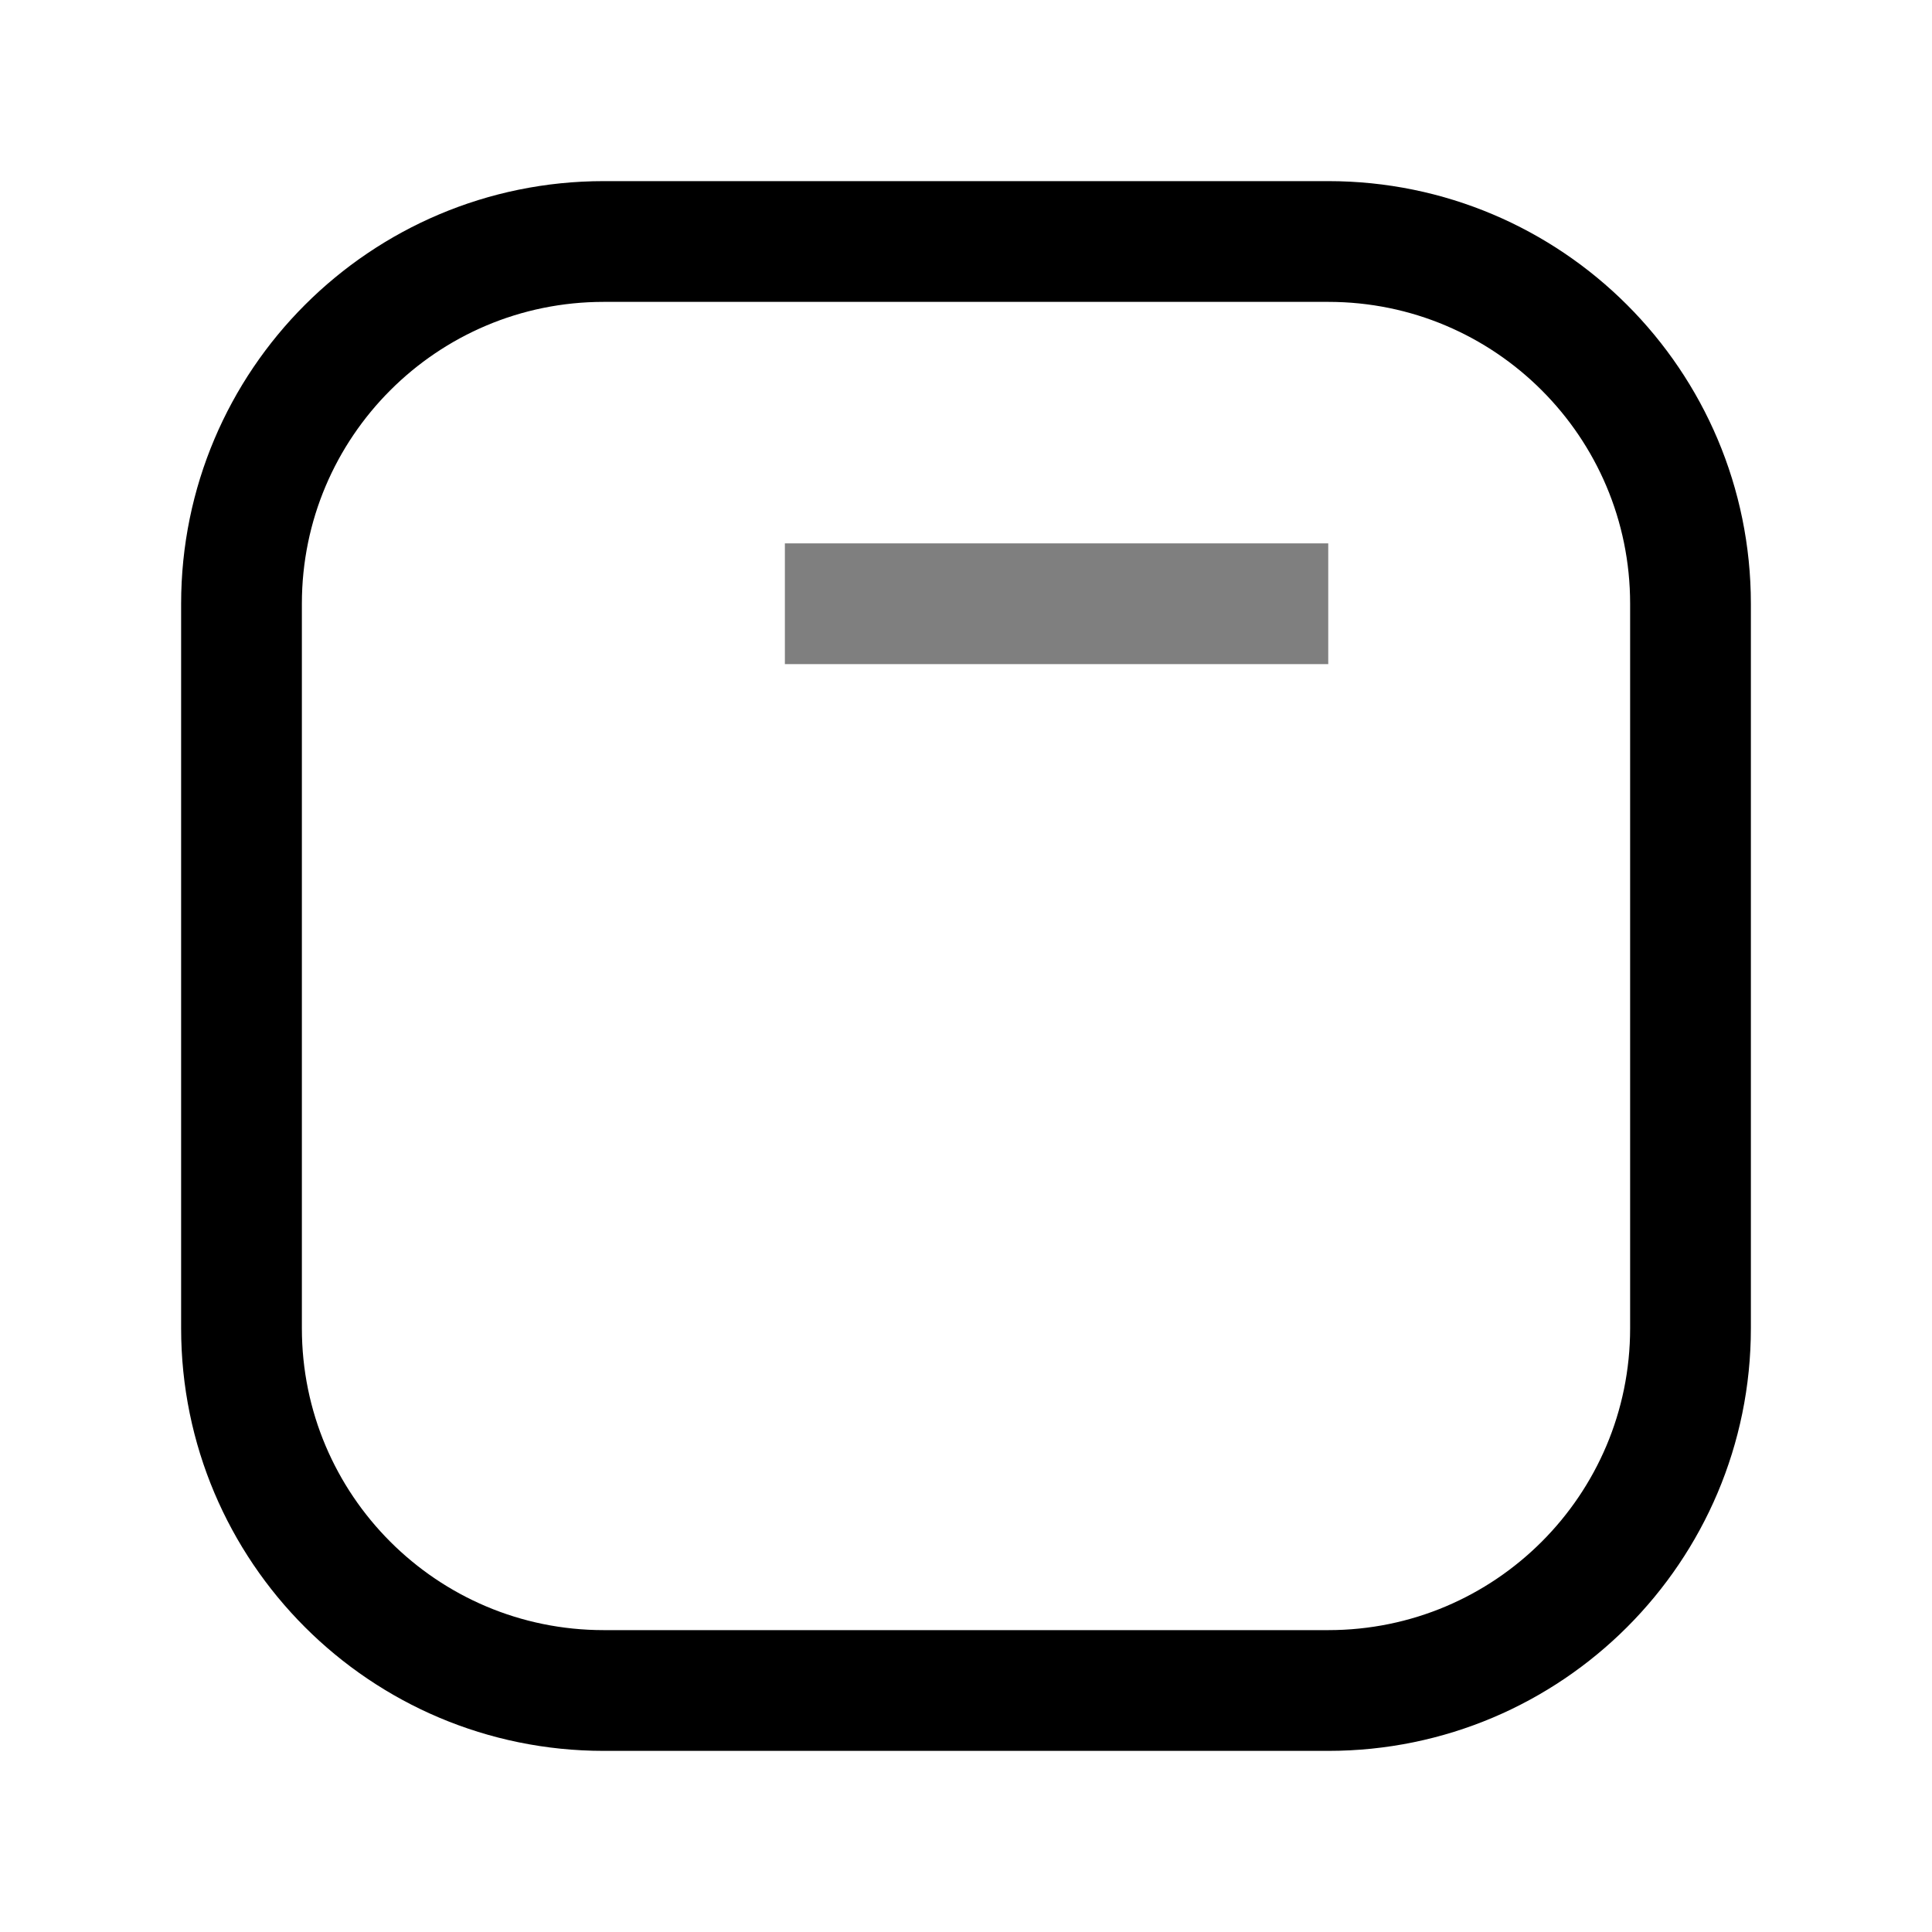
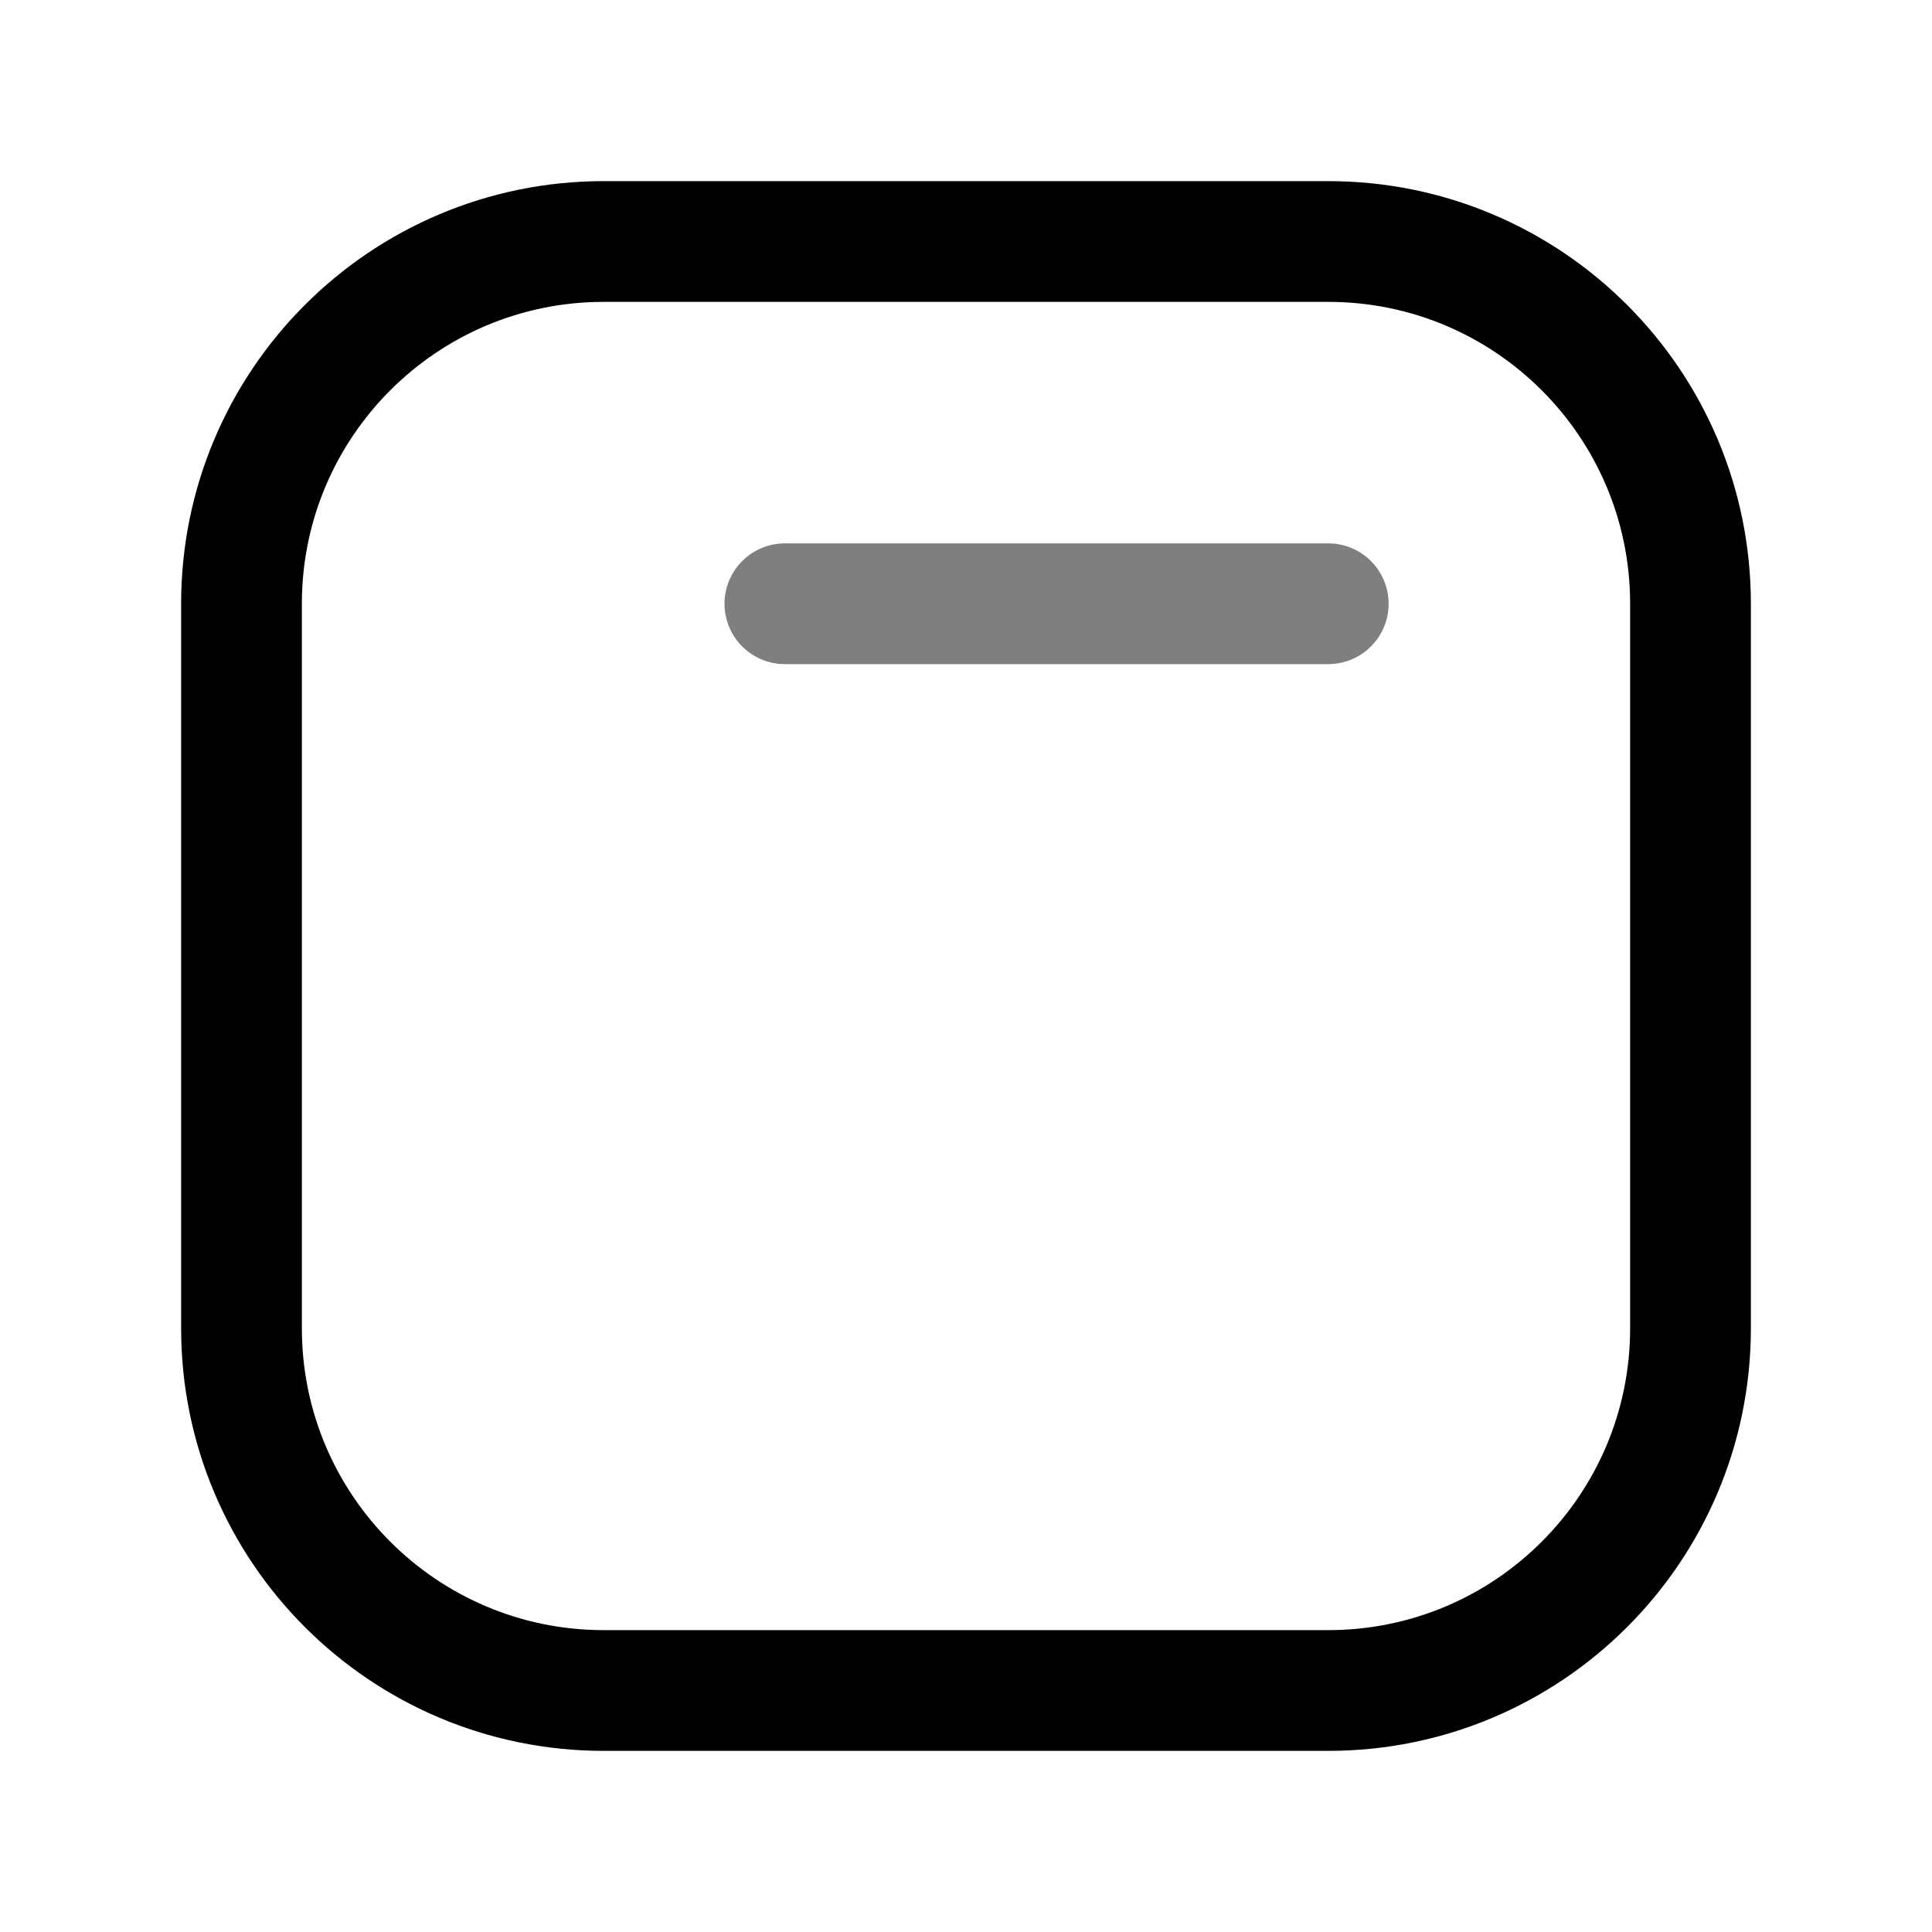
<svg xmlns="http://www.w3.org/2000/svg" viewBox="0 0 16 16" fill="none">
-   <path d="M11 14H5C3.343 14 2 12.657 2 11V5C2 3.343 3.343 2 5 2H11C12.657 2 14 3.343 14 5V11C14 12.657 12.657 14 11 14Z" stroke="currentColor" strokeLinecap="round" />
-   <path d="M6.5 5H11" stroke="currentColor" strokeWidth="3" strokeLinecap="round" opacity="0.5" />
+   <path d="M11 14H5C3.343 14 2 12.657 2 11V5C2 3.343 3.343 2 5 2H11C12.657 2 14 3.343 14 5V11C14 12.657 12.657 14 11 14Z" stroke="currentColor" stroke-linecap="round" />
+   <path d="M6.5 5H11" stroke="currentColor" strokeWidth="3" stroke-linecap="round" opacity="0.5" />
</svg>
